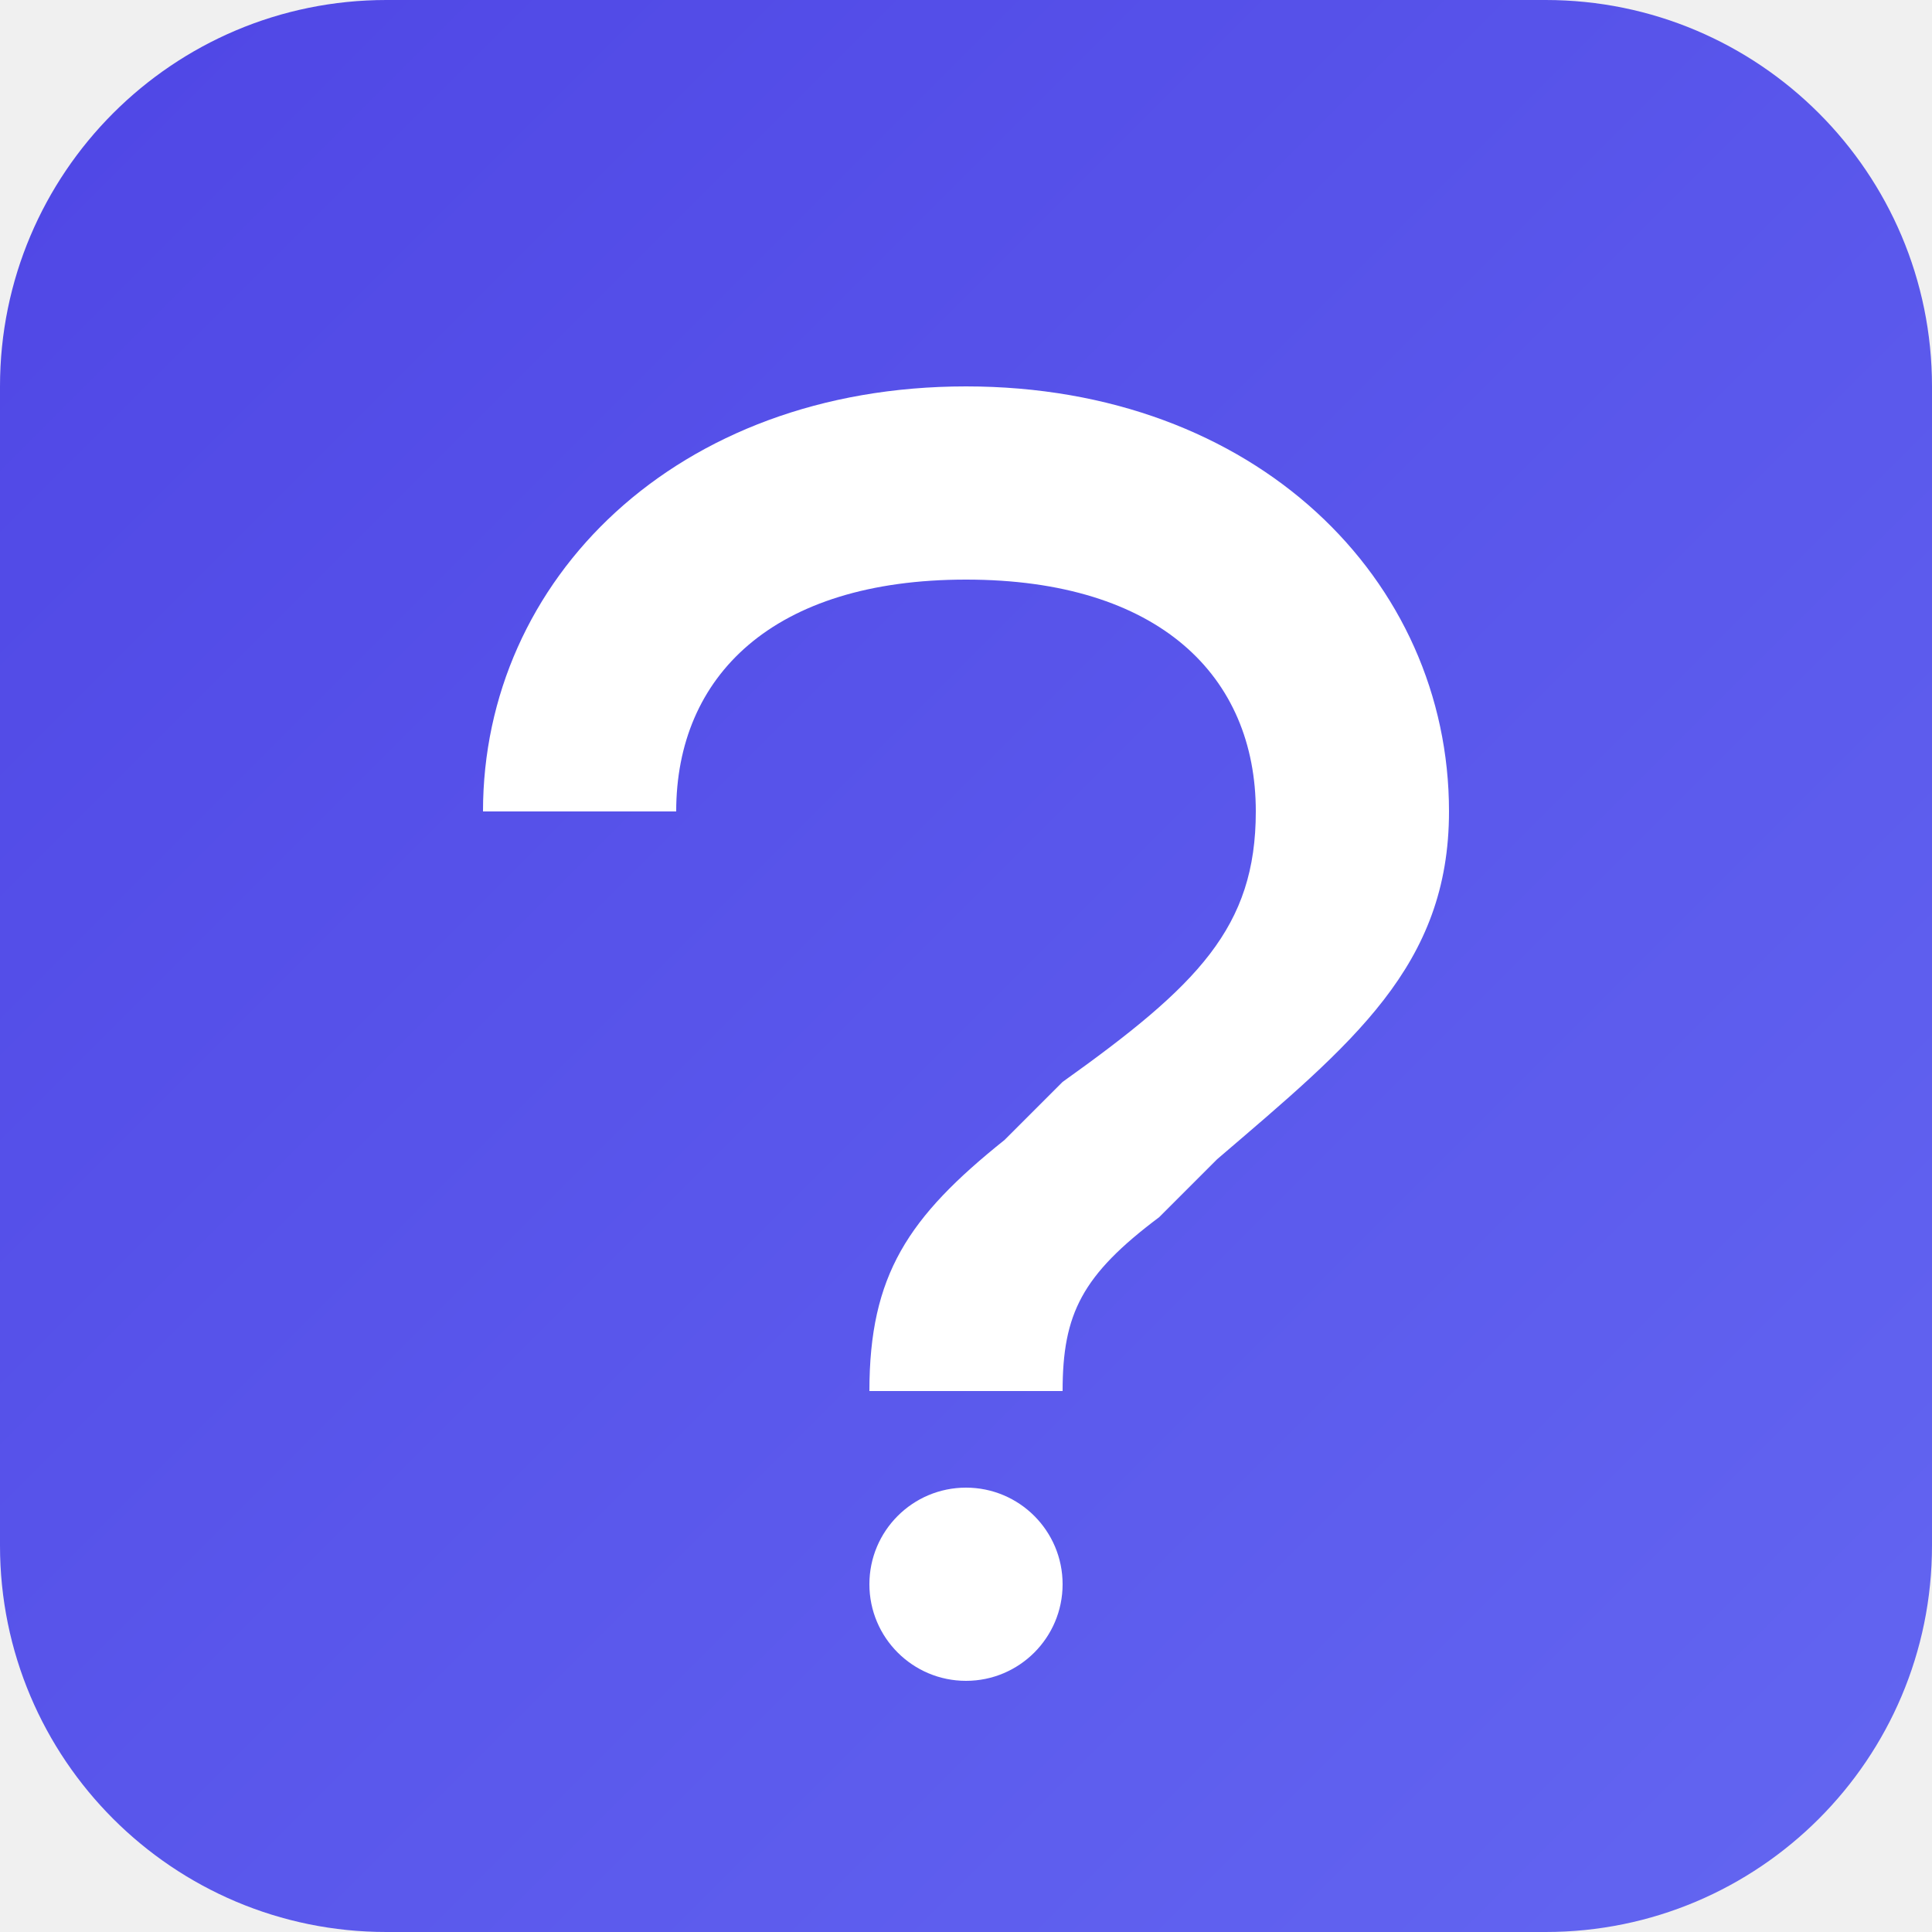
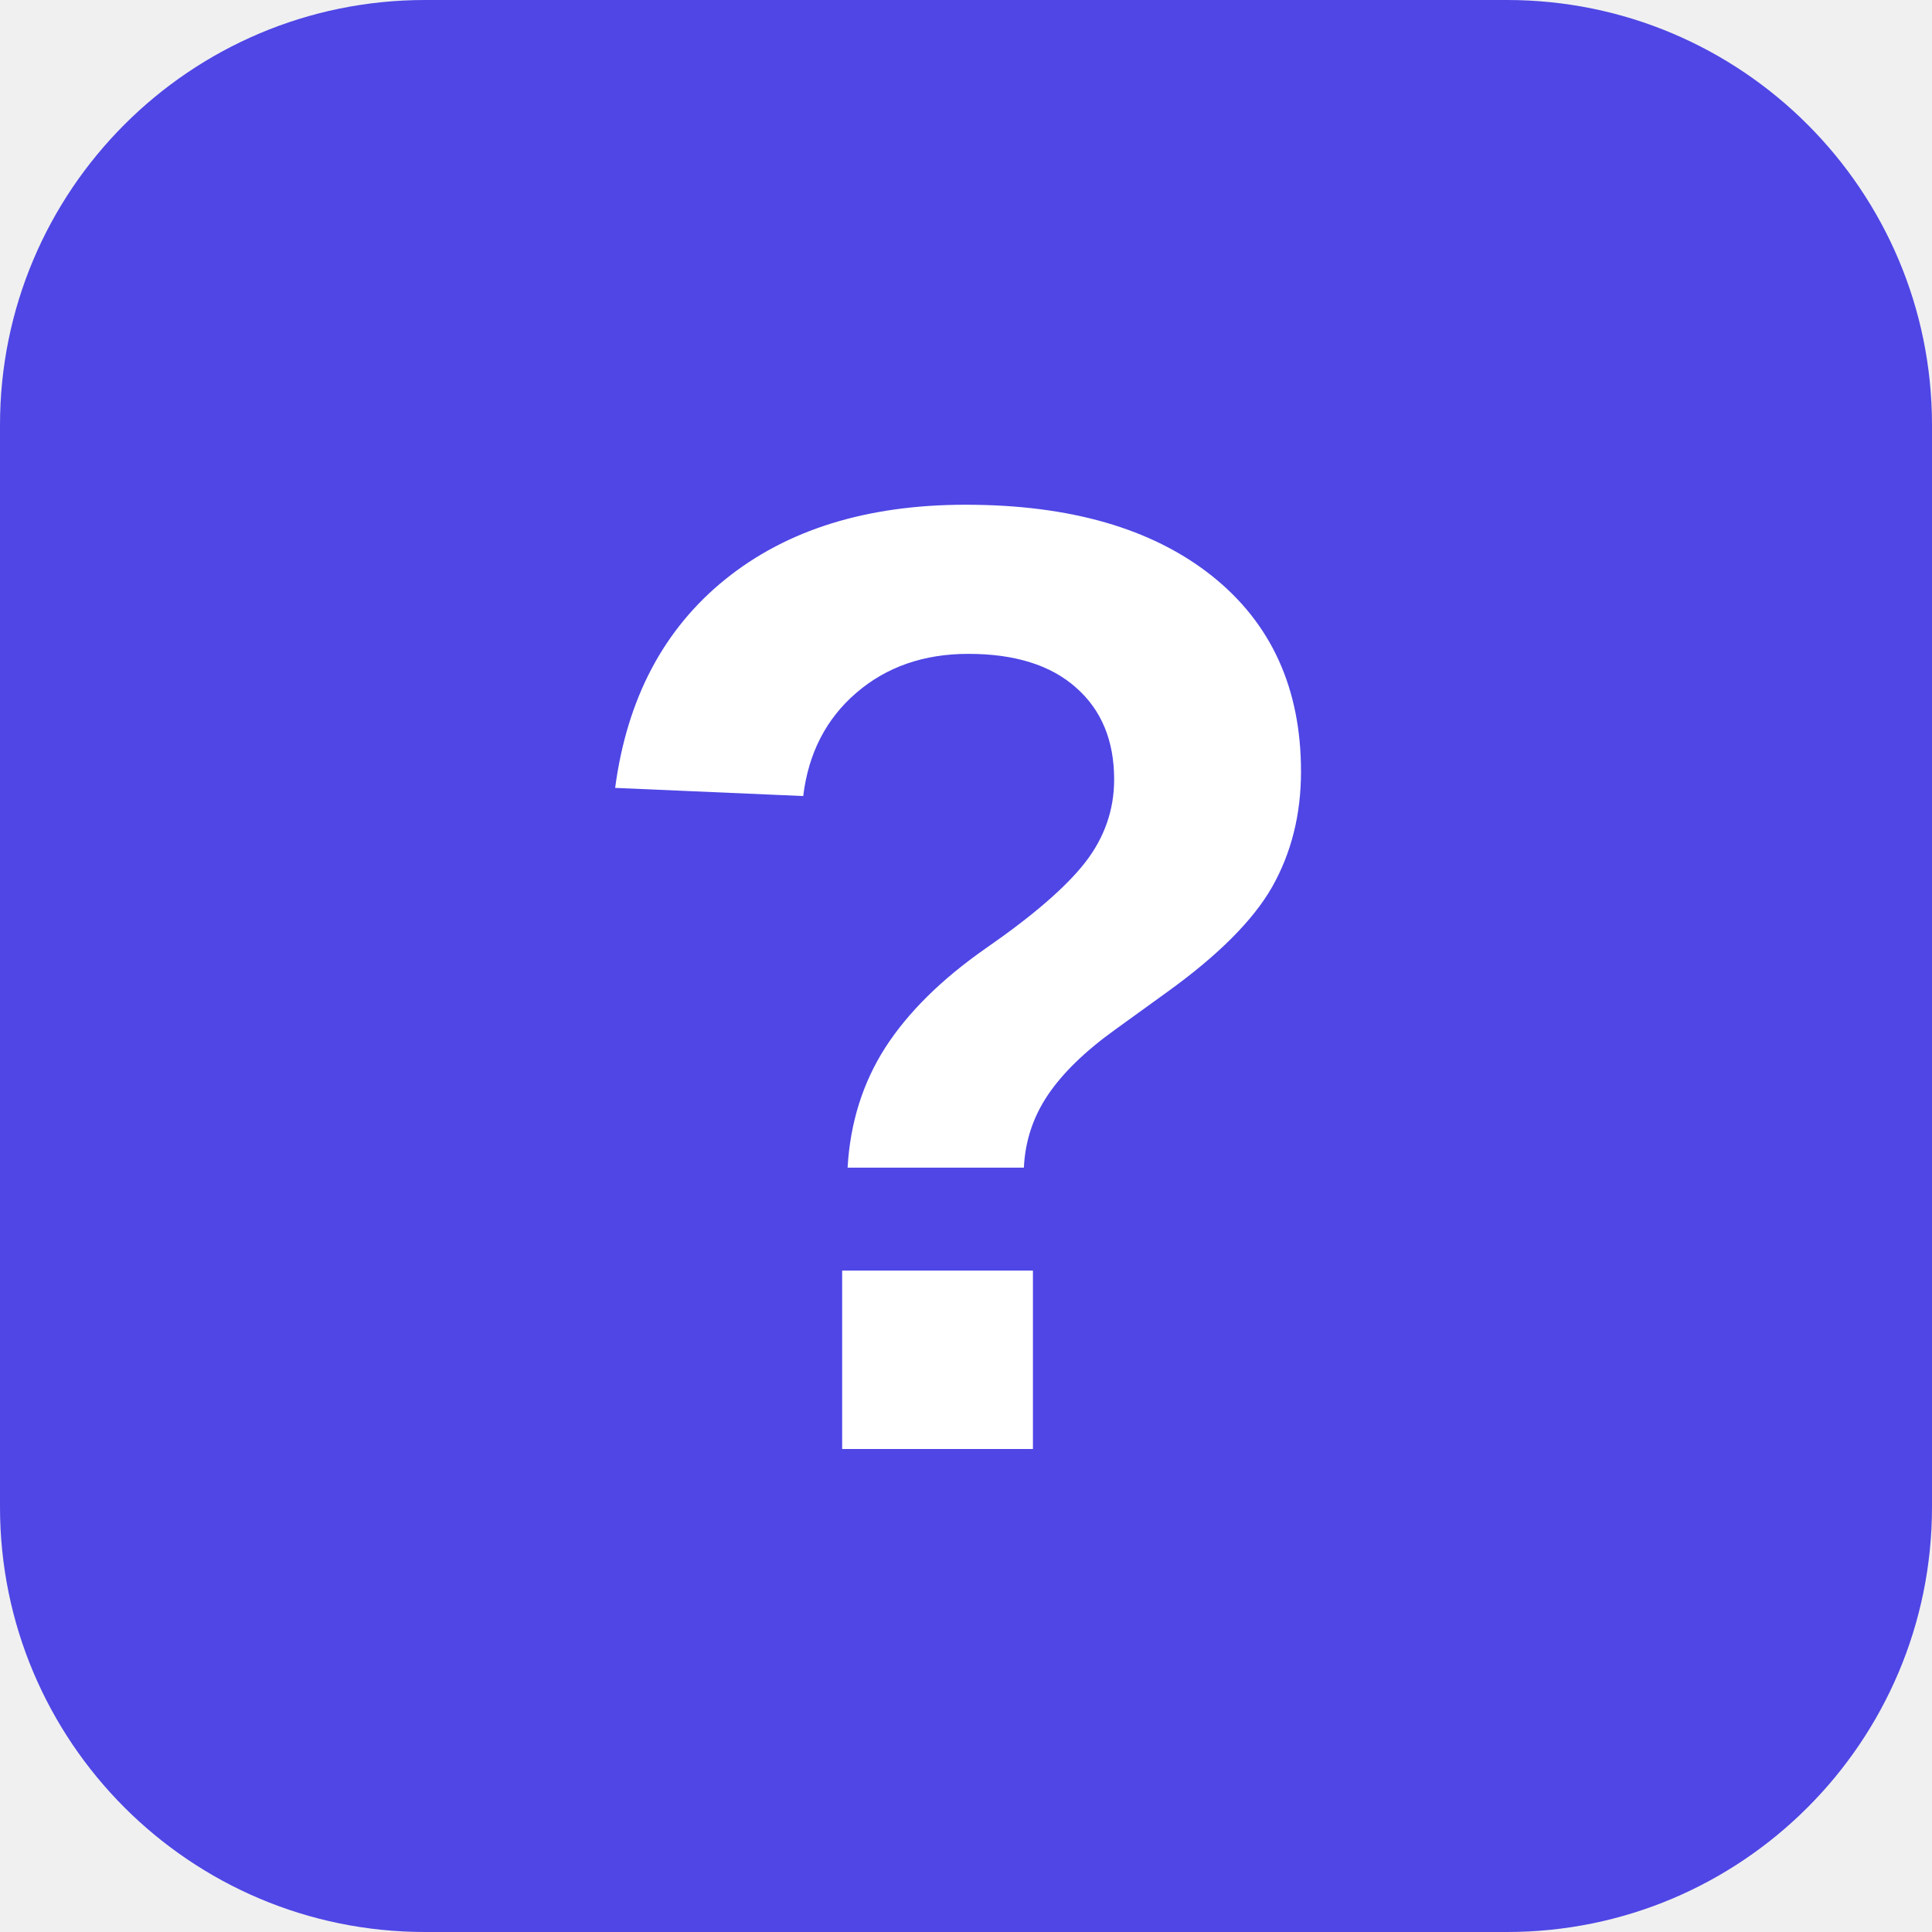
<svg xmlns="http://www.w3.org/2000/svg" viewBox="0 0 100 100">
-   <defs>
-     <linearGradient id="grad" x1="0%" y1="0%" x2="100%" y2="100%">
-       <stop offset="0%" style="stop-color:#4F46E5;stop-opacity:1" />
-       <stop offset="100%" style="stop-color:#6366F1;stop-opacity:1" />
-     </linearGradient>
-   </defs>
-   <rect width="100" height="100" rx="20" fill="url(#grad)" />
-   <path d="M 50 20 C 35 20, 25 30, 25 42 L 35 42 C 35 35, 40 30, 50 30 C 60 30, 65 35, 65 42 C 65 48, 62 51, 55 56 L 52 59 C 47 63, 45 66, 45 72 L 55 72 C 55 68, 56 66, 60 63 L 63 60 C 70 54, 75 50, 75 42 C 75 30, 65 20, 50 20 Z" fill="white" />
-   <circle cx="50" cy="82" r="5" fill="white" />
+   <rect width="100" height="100" rx="22" fill="#4F46E5" />
+   <text x="50" y="75" font-family="Arial, sans-serif" font-size="70" font-weight="bold" fill="white" text-anchor="middle">?</text>
</svg>
